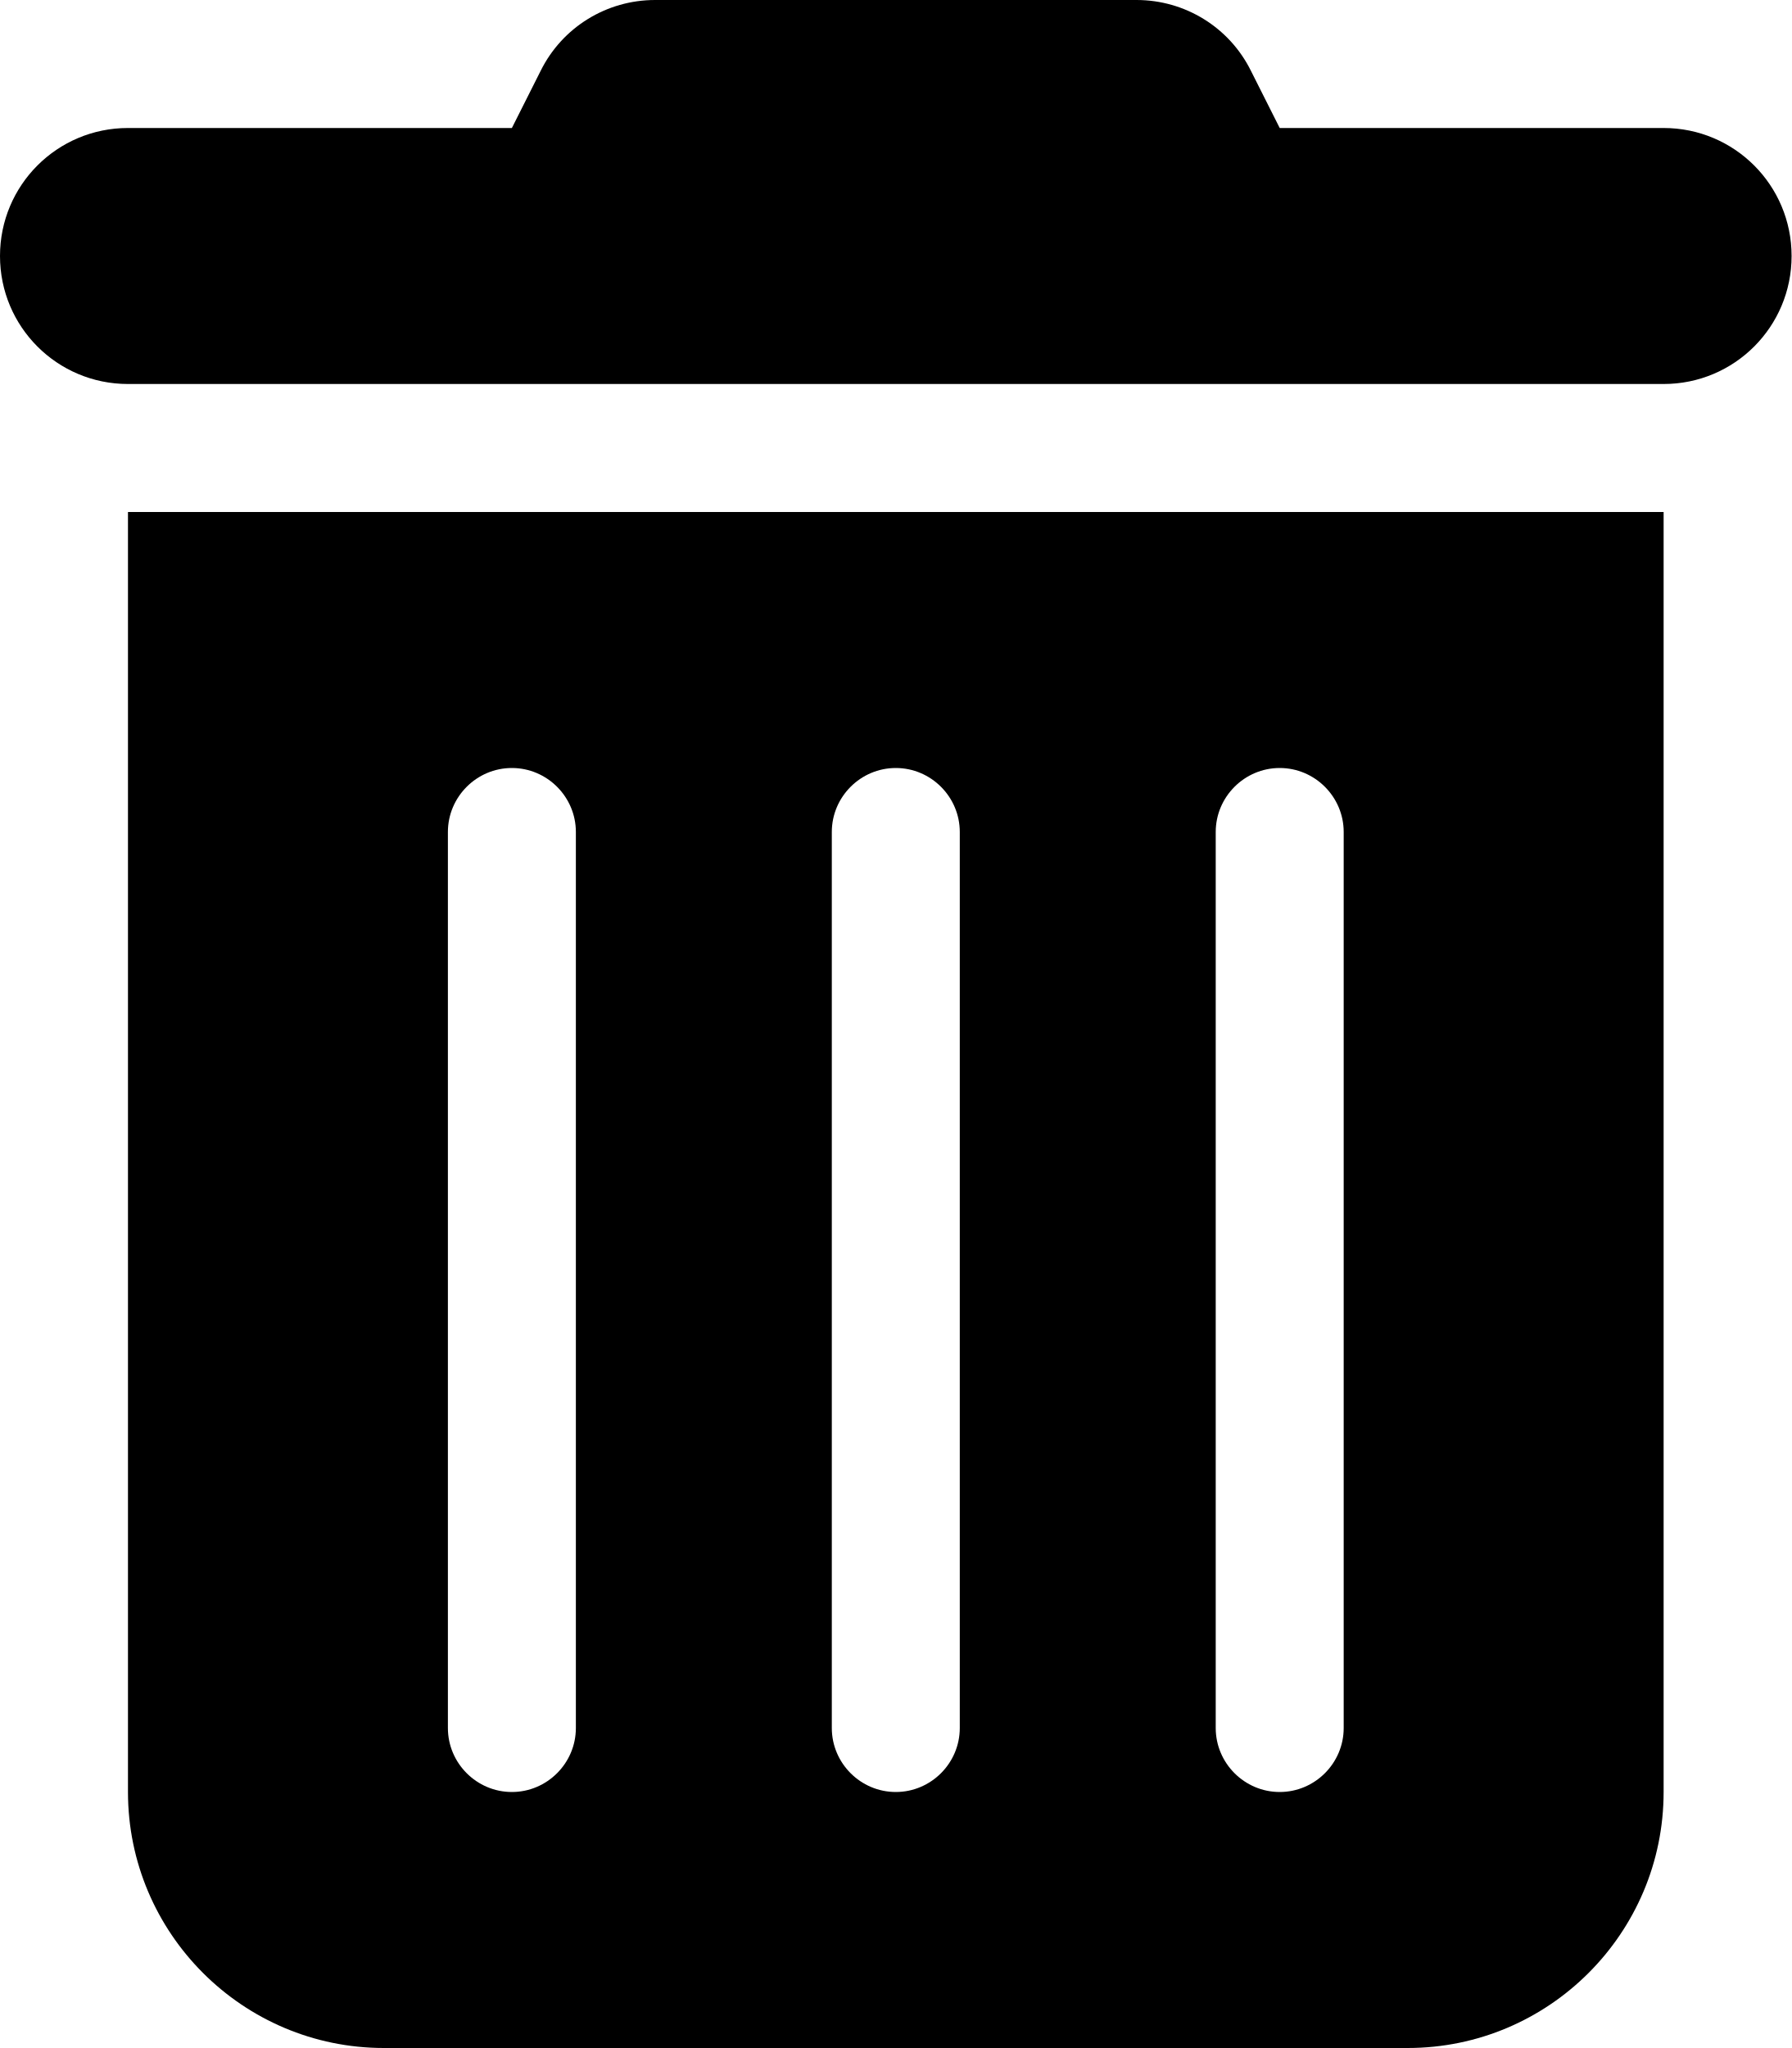
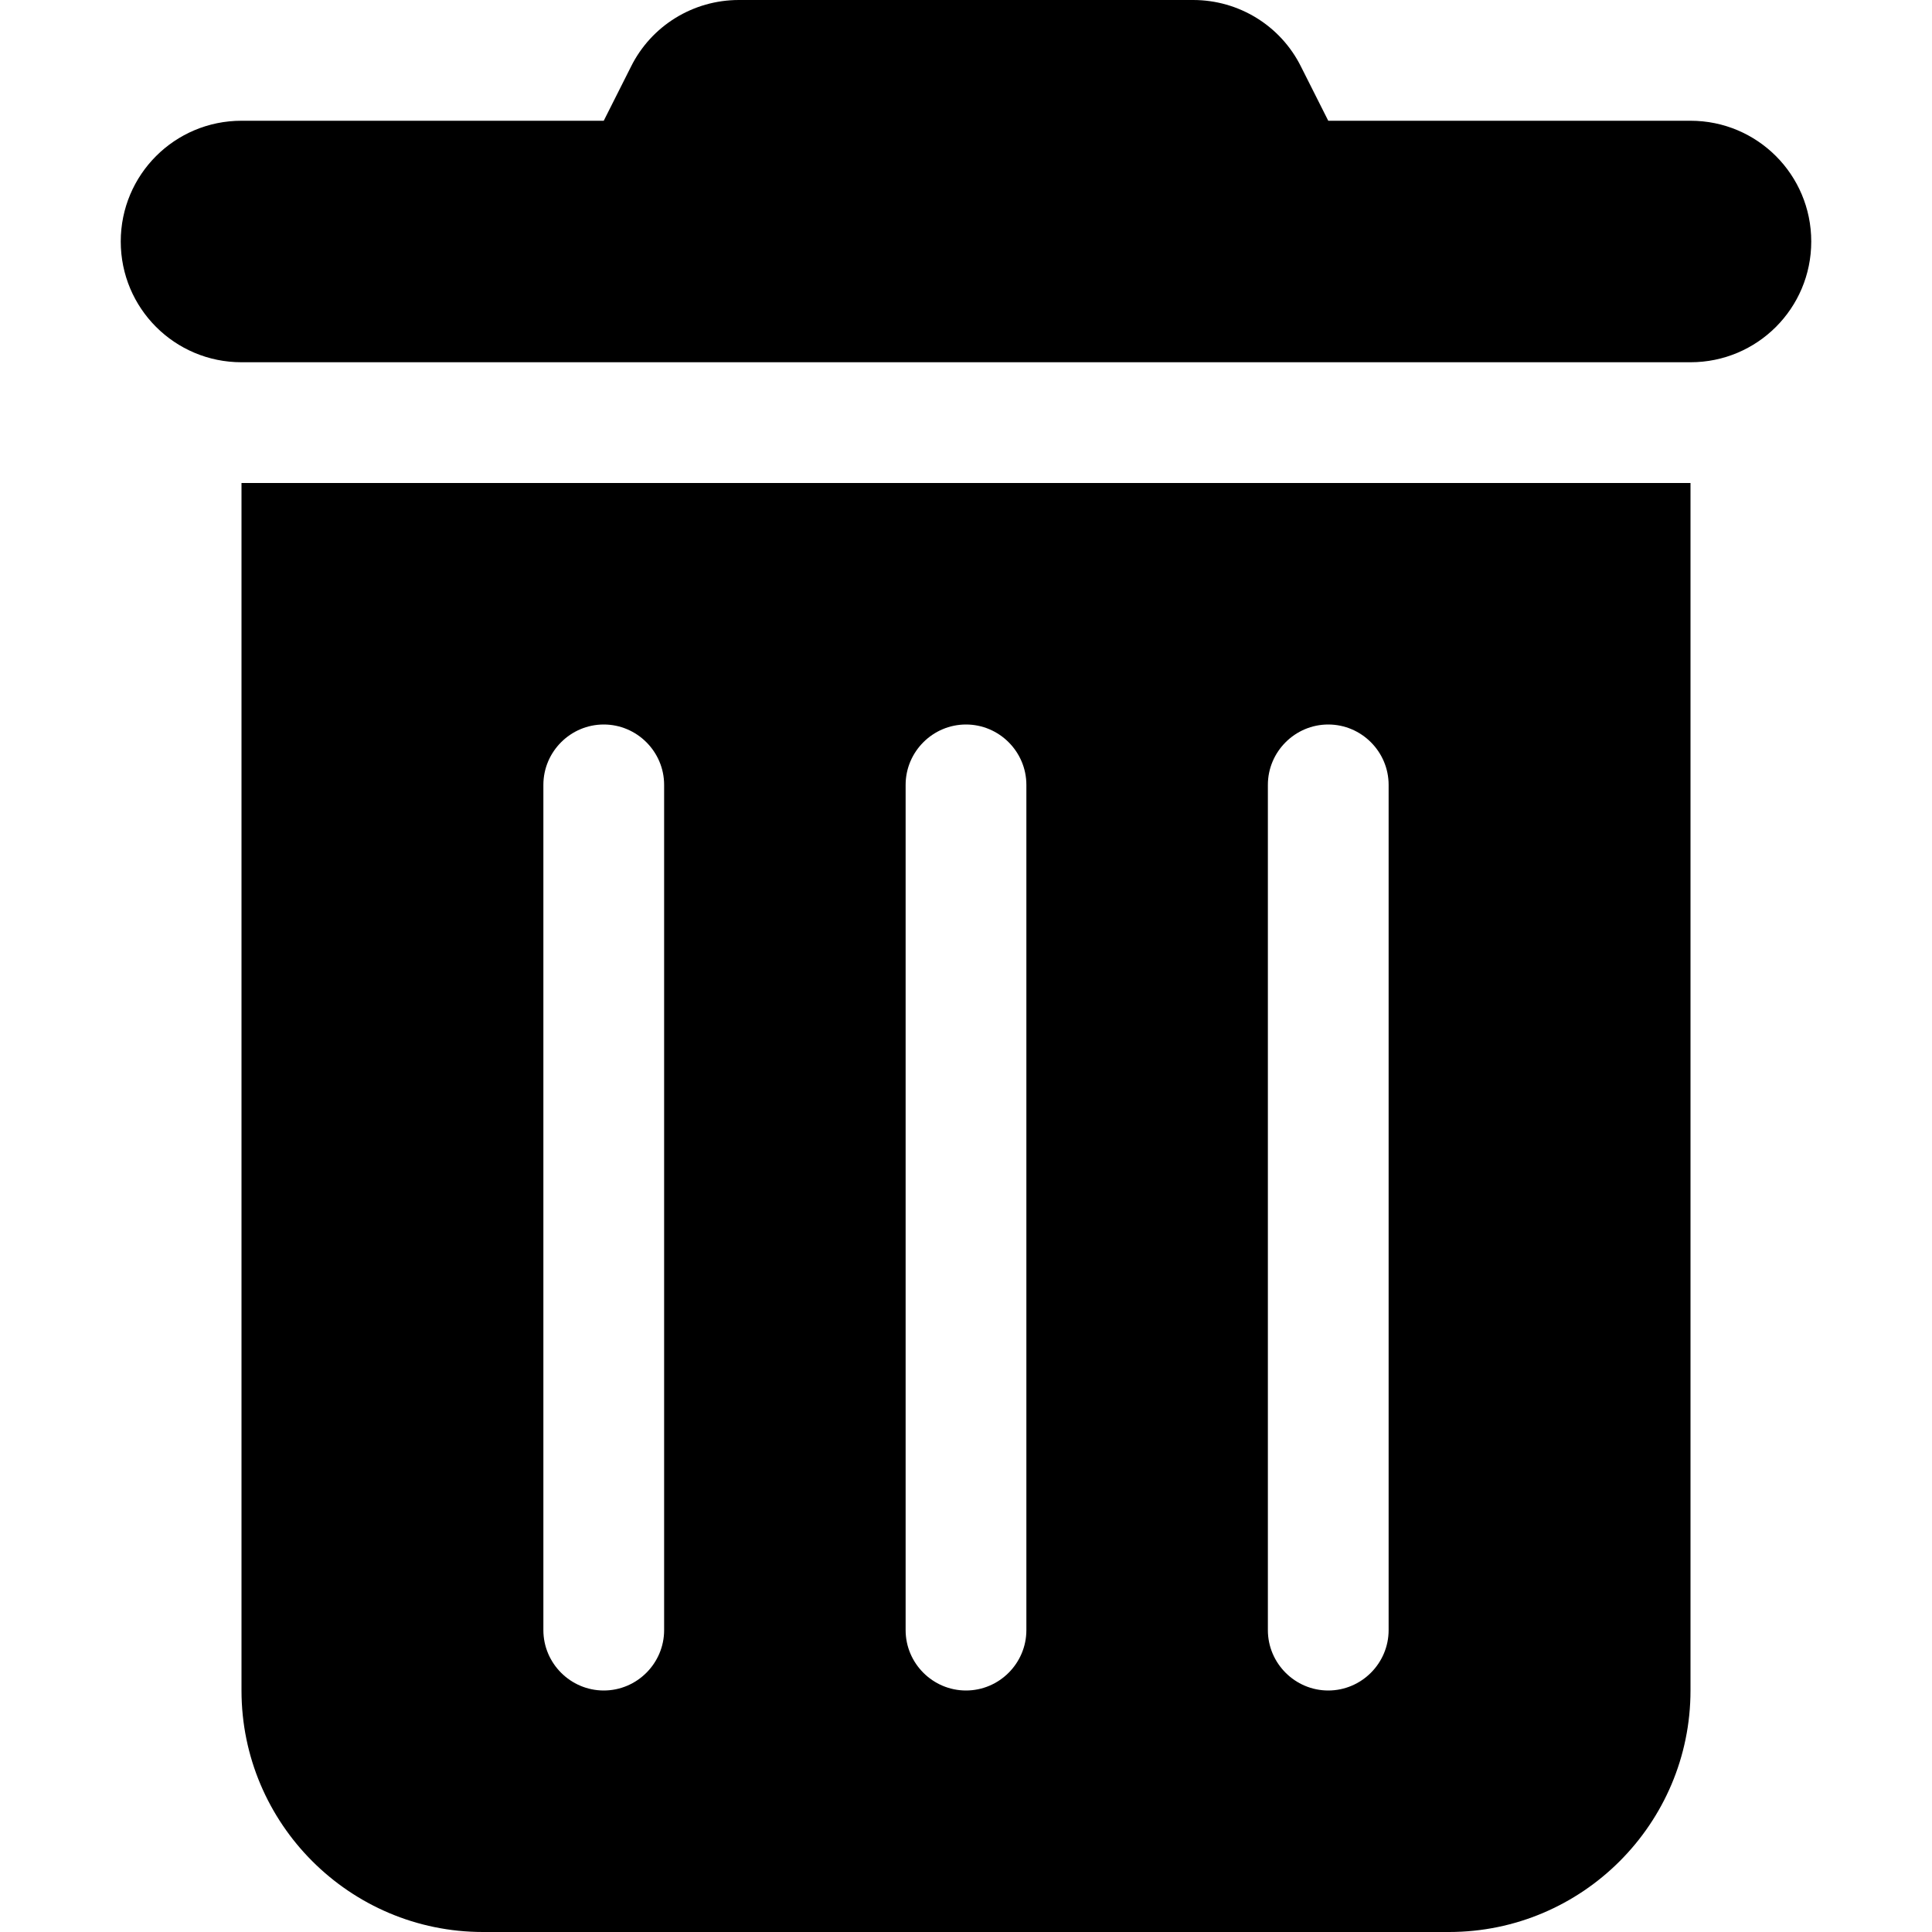
- <svg xmlns="http://www.w3.org/2000/svg" viewBox="0 0 448 512">
-   <path fill="currentColor" d="M135.2 17.7C140.6 6.8 151.7 0 163.8 0H284.2c12.1 0 23.2 6.8 28.6 17.7L320 32h96c17.7 0 32 14.3 32 32s-14.3 32-32 32H32C14.3 96 0 81.7 0 64S14.3 32 32 32h96l7.2-14.3zM32 128H416V448c0 35.3-28.7 64-64 64H96c-35.3 0-64-28.7-64-64V128zm96 64c-8.8 0-16 7.2-16 16V432c0 8.8 7.2 16 16 16s16-7.2 16-16V208c0-8.8-7.2-16-16-16zm96 0c-8.8 0-16 7.2-16 16V432c0 8.8 7.2 16 16 16s16-7.2 16-16V208c0-8.8-7.2-16-16-16zm96 0c-8.8 0-16 7.2-16 16V432c0 8.8 7.2 16 16 16s16-7.2 16-16V208c0-8.8-7.2-16-16-16z" />
+ <svg xmlns="http://www.w3.org/2000/svg" width="512" height="512" viewBox="0 0 512 512">
+   <path fill="currentColor" d="M167.2 17.7C172.6 6.8 183.7 0 195.8 0h120.4c12.1 0 23.2 6.8 28.6 17.7L352 32h96c17.7 0 32 14.3 32 32s-14.3 32-32 32H64c-17.7 0-32-14.3-32-32s14.3-32 32-32h96zM64 128h384v320c0 35.3-28.7 64-64 64H128c-35.3 0-64-28.7-64-64Zm96 64c-8.8 0-16 7.2-16 16v224c0 8.8 7.2 16 16 16s16-7.2 16-16V208c0-8.8-7.2-16-16-16zm96 0c-8.8 0-16 7.2-16 16v224c0 8.8 7.2 16 16 16s16-7.2 16-16V208c0-8.8-7.2-16-16-16zm96 0c-8.8 0-16 7.2-16 16v224c0 8.8 7.2 16 16 16s16-7.2 16-16V208c0-8.8-7.2-16-16-16z" />
</svg>
